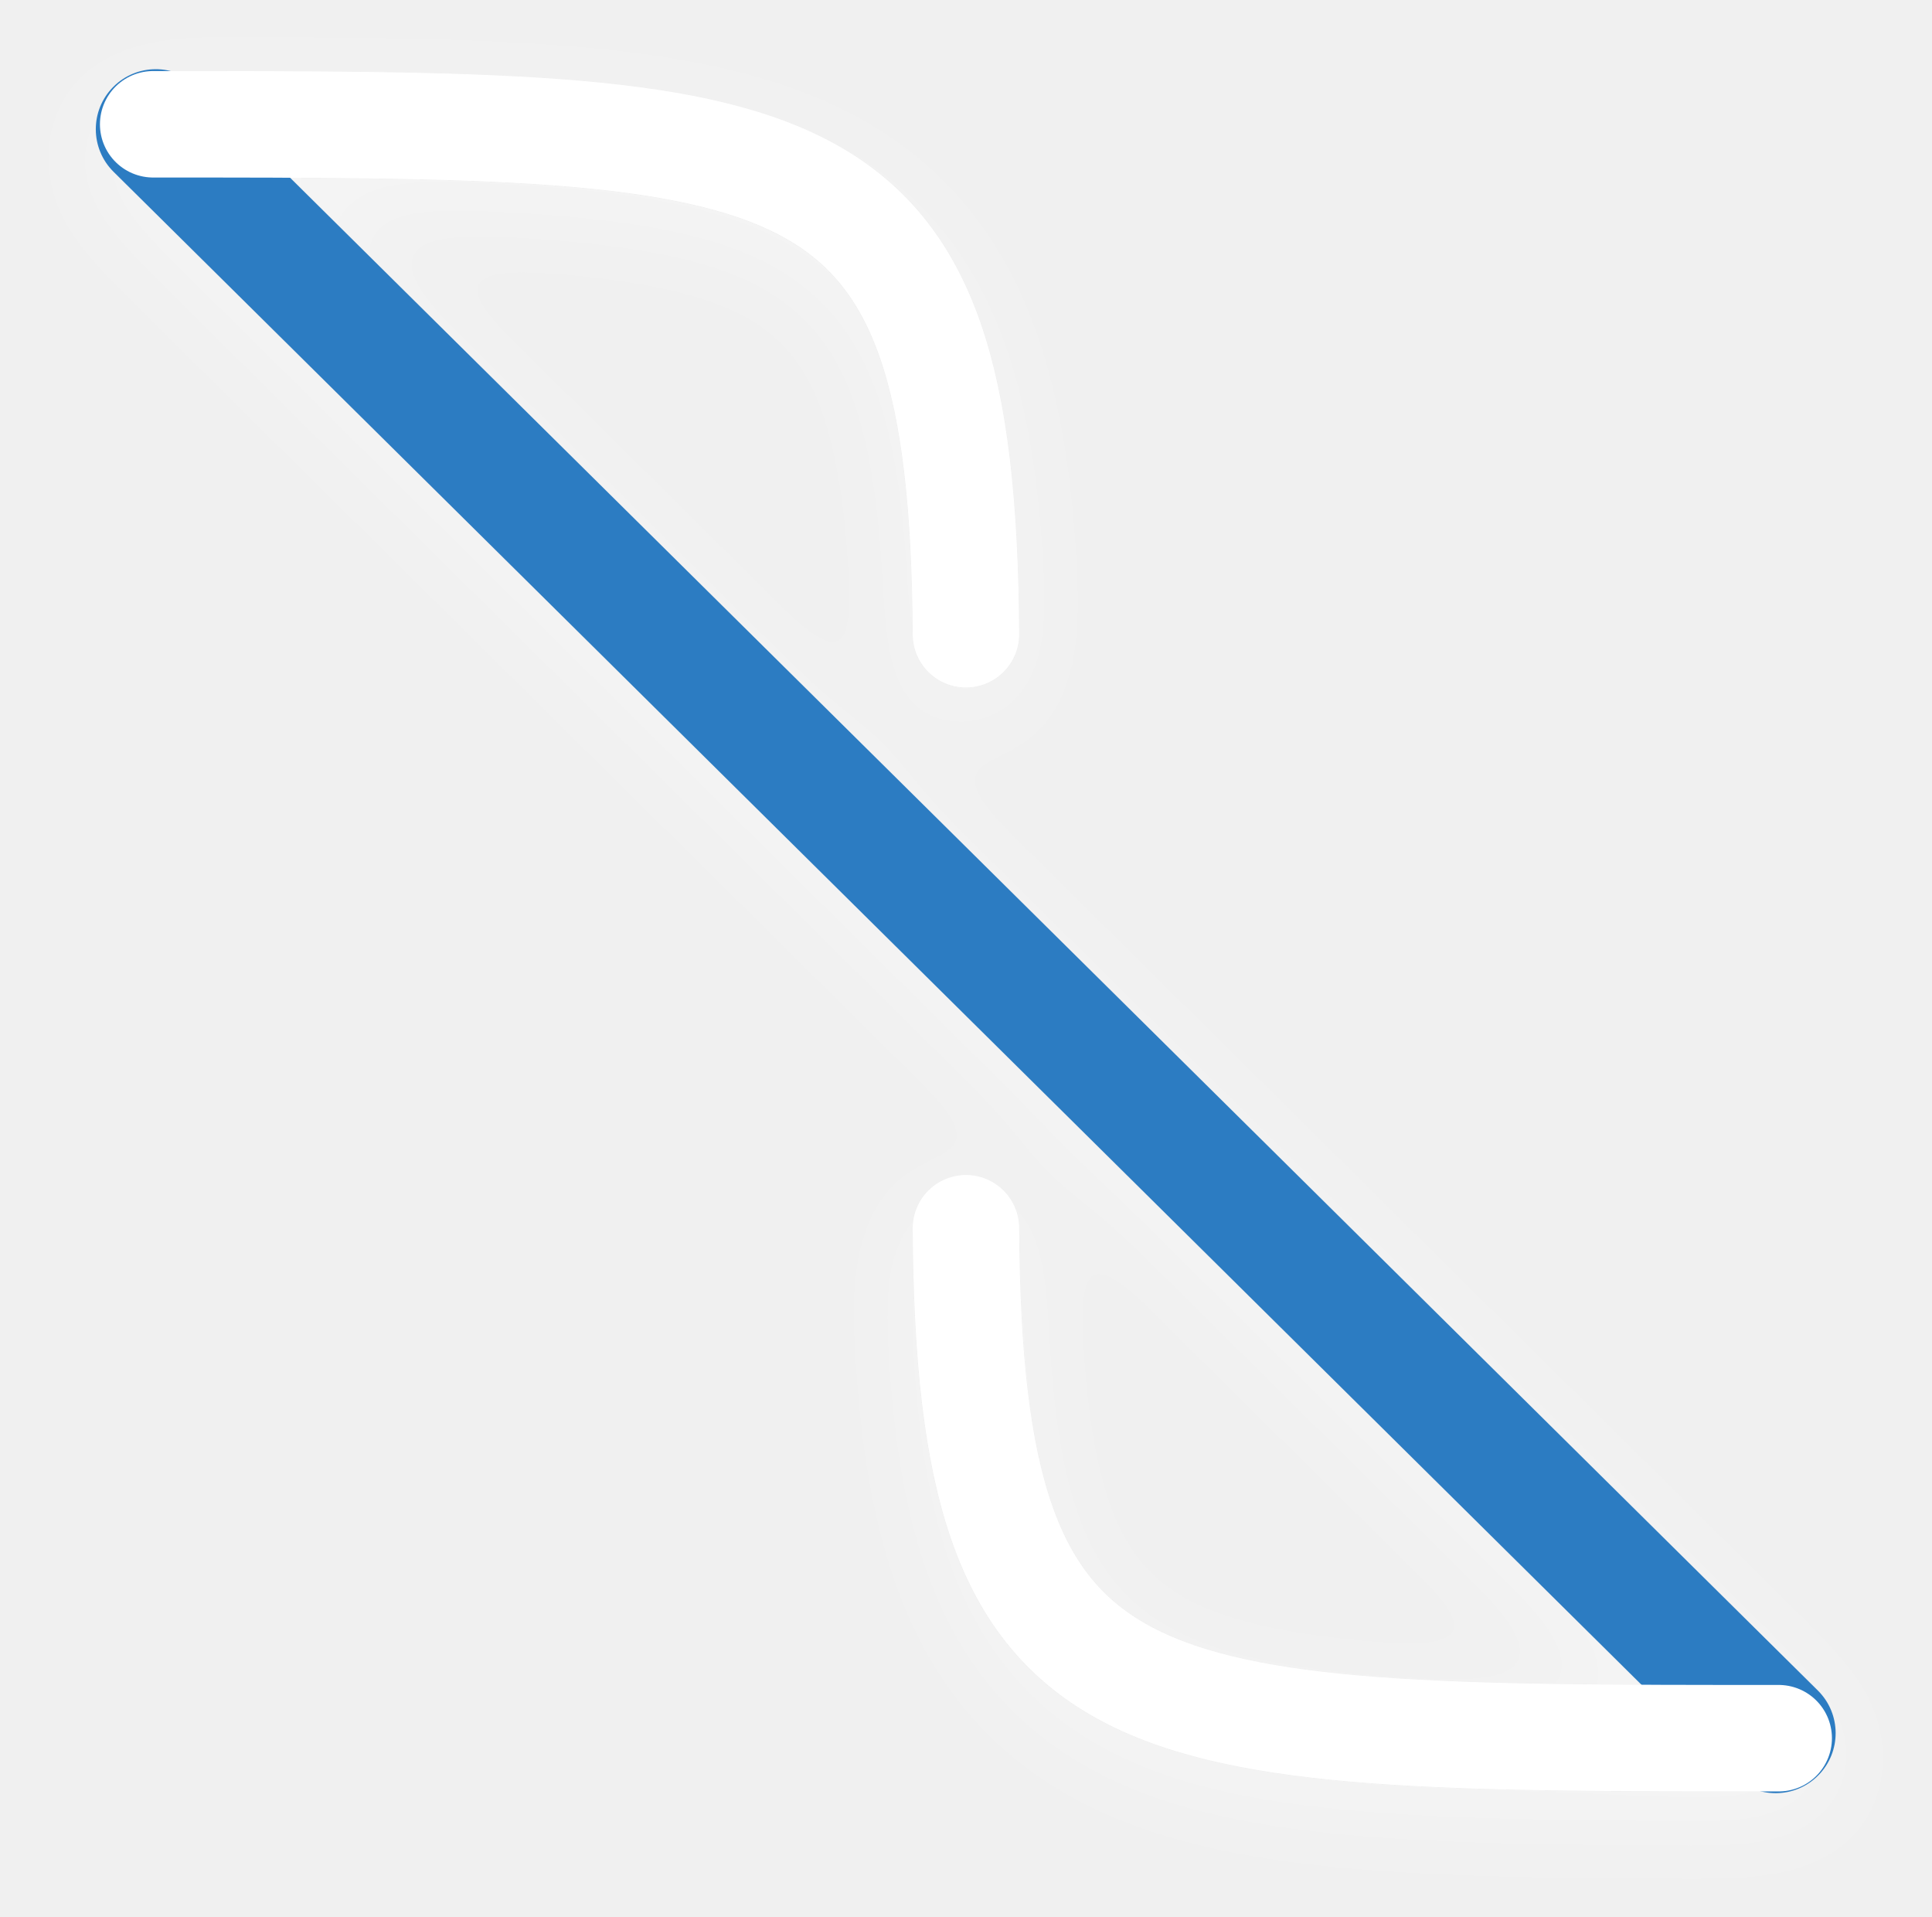
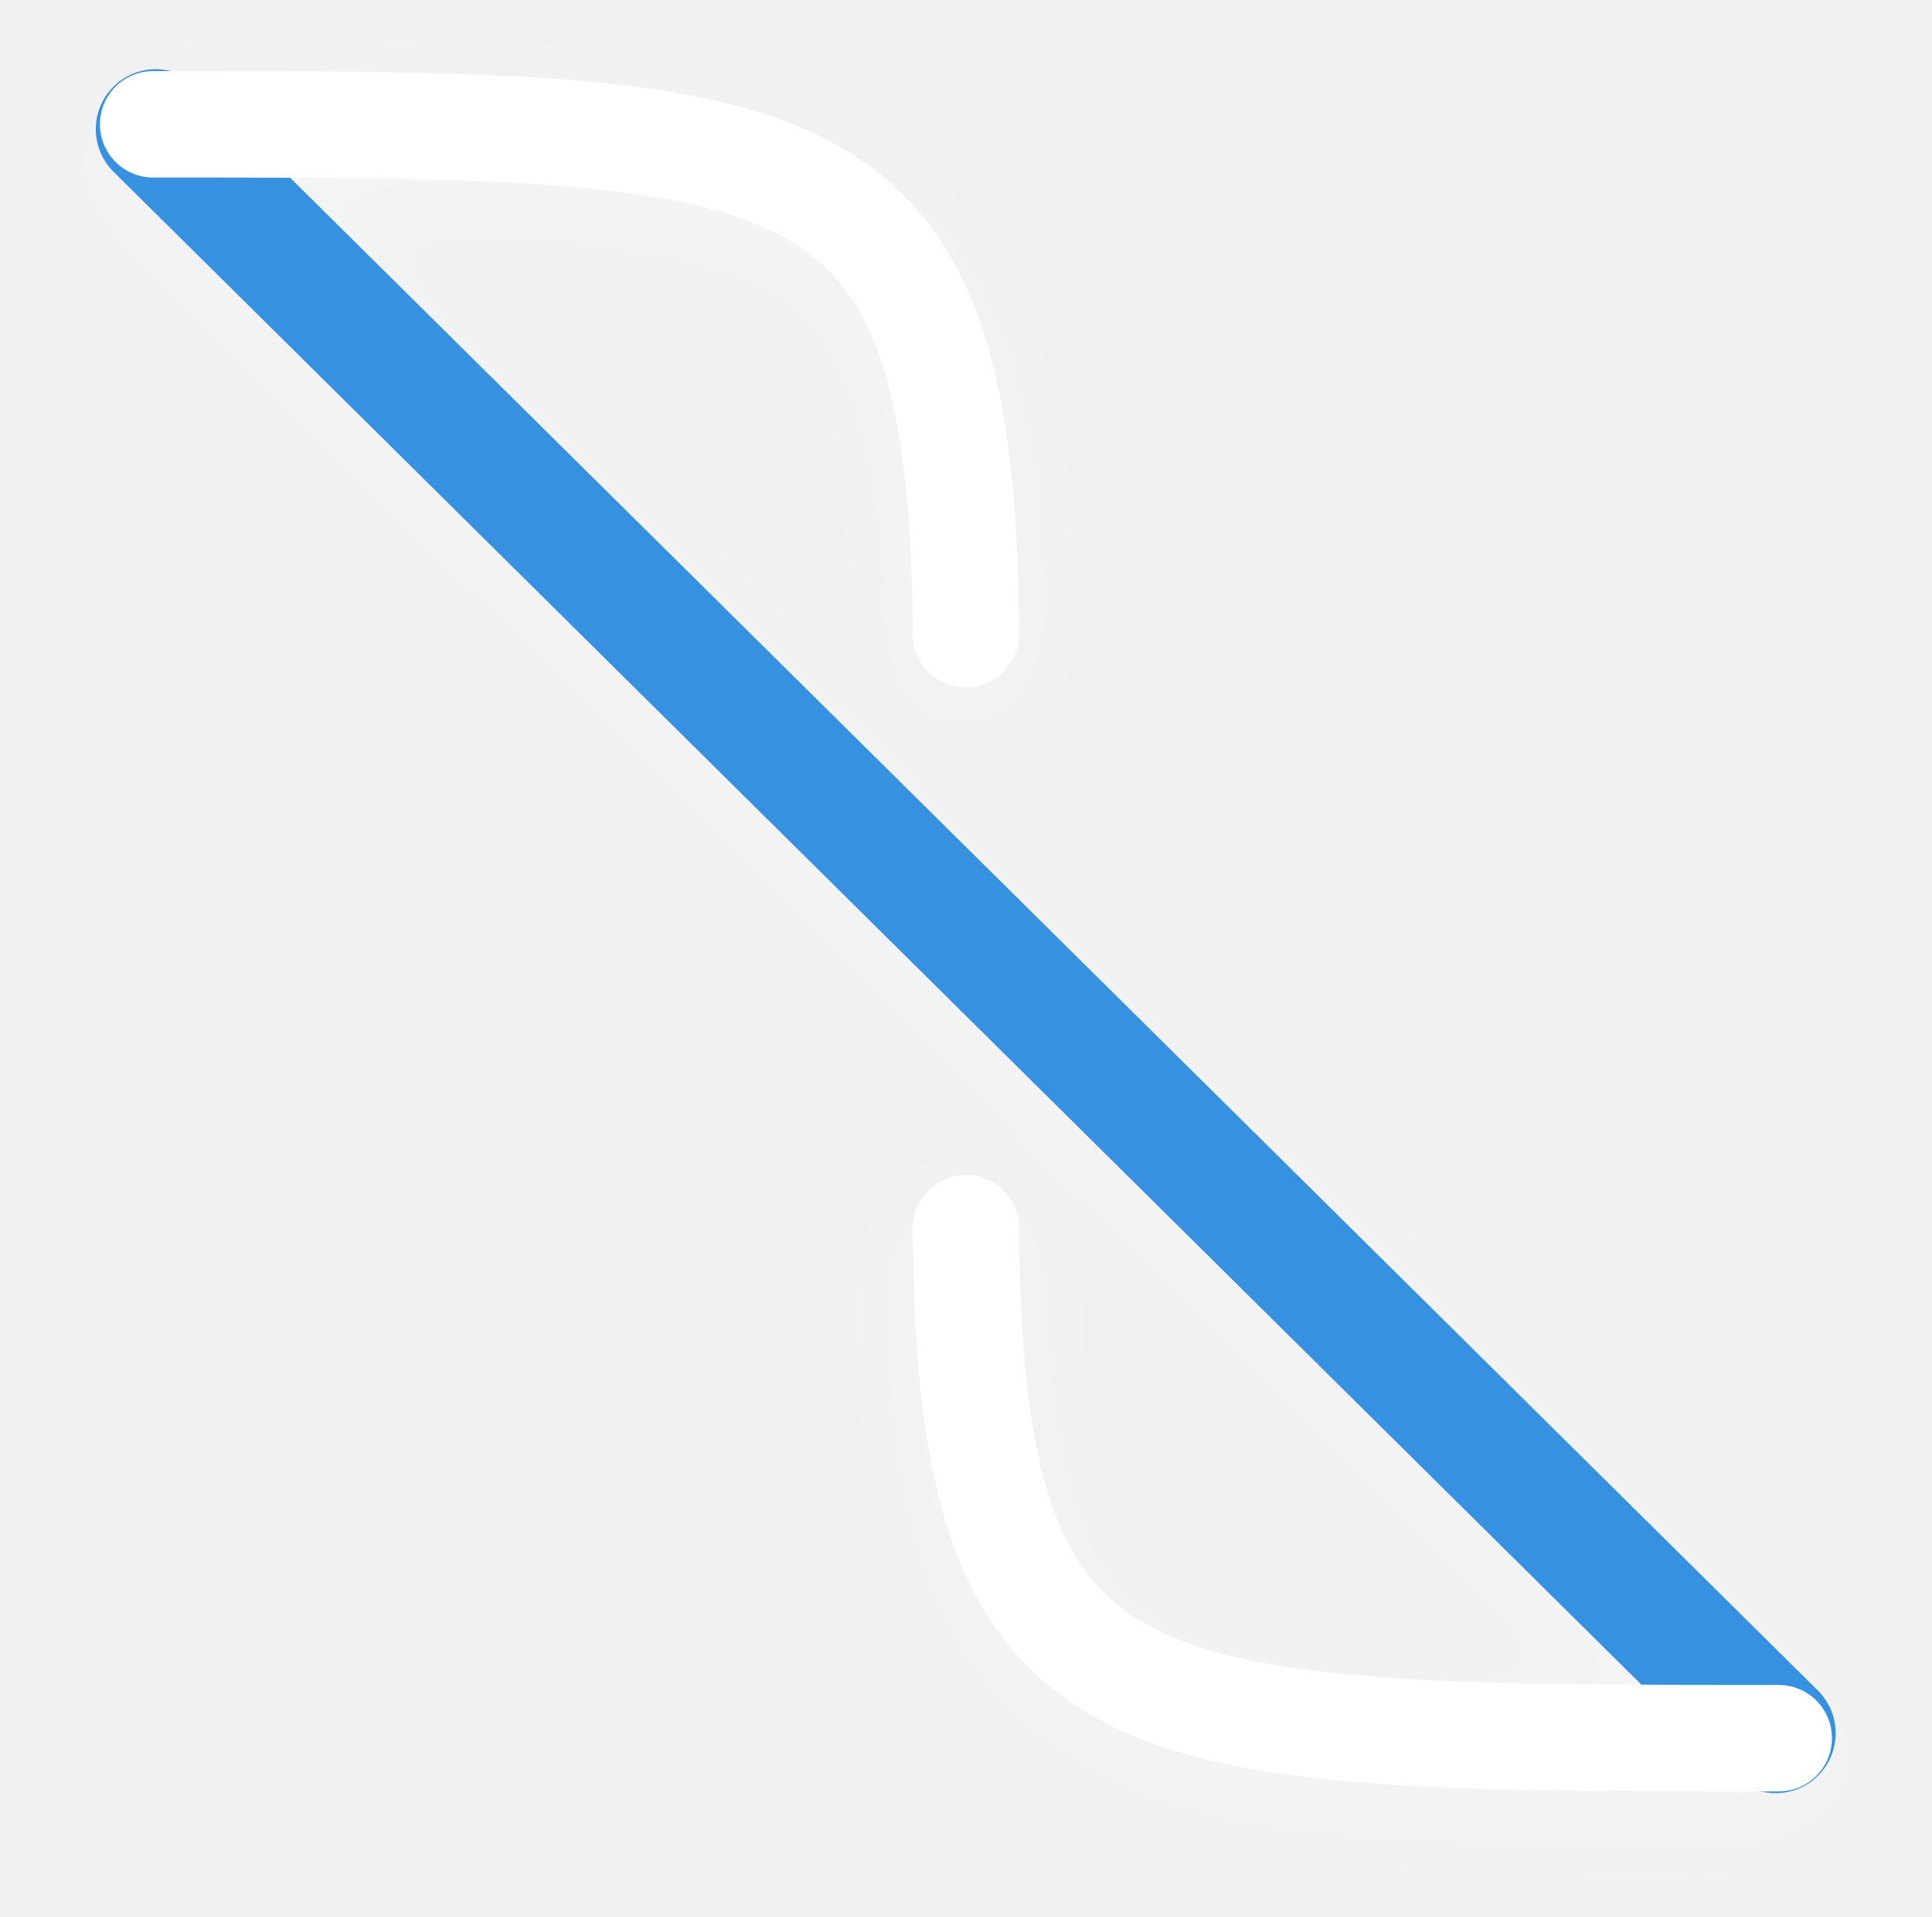
<svg xmlns="http://www.w3.org/2000/svg" width="363" height="360" viewBox="0 0 363 360" fill="none">
-   <g filter="url(#filter0_d_1724_4554)">
-     <rect x="349.562" y="325.484" width="22.54" height="450.804" rx="11.27" transform="rotate(134.711 349.562 325.484)" fill="#2C7CC2" style="fill:#2C7CC2;fill:color(display-p3 0.172 0.486 0.761);fill-opacity:1;" />
+   <g filter="url(#filter0_d_1822_911)">
+     <rect x="349.562" y="325.484" width="22.54" height="450.804" rx="11.27" transform="rotate(134.711 349.562 325.484)" fill="#3691E1" style="fill:#3691E1;fill:color(display-p3 0.213 0.57 0.882);fill-opacity:1;" />
    <path d="M181.487 119.142C180.922 23.347 152.076 23.346 28.777 23.346" stroke="white" style="stroke:white;stroke-opacity:1;" stroke-width="20" stroke-linecap="round" />
    <path d="M181.489 230.712C182.055 326.508 210.9 326.508 334.199 326.508" stroke="white" style="stroke:white;stroke-opacity:1;" stroke-width="20" stroke-linecap="round" />
  </g>
  <defs>
-     <filter id="filter0_d_1724_4554" x="-4.668" y="-4.668" width="372.23" height="369.171" filterUnits="userSpaceOnUse" color-interpolation-filters="sRGB">
+     <filter id="filter0_d_1822_911" x="-4.668" y="-4.668" width="372.23" height="369.171" filterUnits="userSpaceOnUse" color-interpolation-filters="sRGB">
      <feFlood flood-opacity="0" result="BackgroundImageFix" />
      <feColorMatrix in="SourceAlpha" type="matrix" values="0 0 0 0 0 0 0 0 0 0 0 0 0 0 0 0 0 0 127 0" result="hardAlpha" />
      <feOffset dy="5" />
      <feGaussianBlur stdDeviation="9" />
      <feComposite in2="hardAlpha" operator="out" />
      <feColorMatrix type="matrix" values="0 0 0 0 1 0 0 0 0 1 0 0 0 0 1 0 0 0 0.35 0" />
-       <feBlend mode="normal" in2="BackgroundImageFix" result="effect1_dropShadow_1724_4554" />
-       <feBlend mode="normal" in="SourceGraphic" in2="effect1_dropShadow_1724_4554" result="shape" />
+       <feBlend mode="normal" in2="BackgroundImageFix" result="effect1_dropShadow_1822_911" />
+       <feBlend mode="normal" in="SourceGraphic" in2="effect1_dropShadow_1822_911" result="shape" />
    </filter>
  </defs>
</svg>
